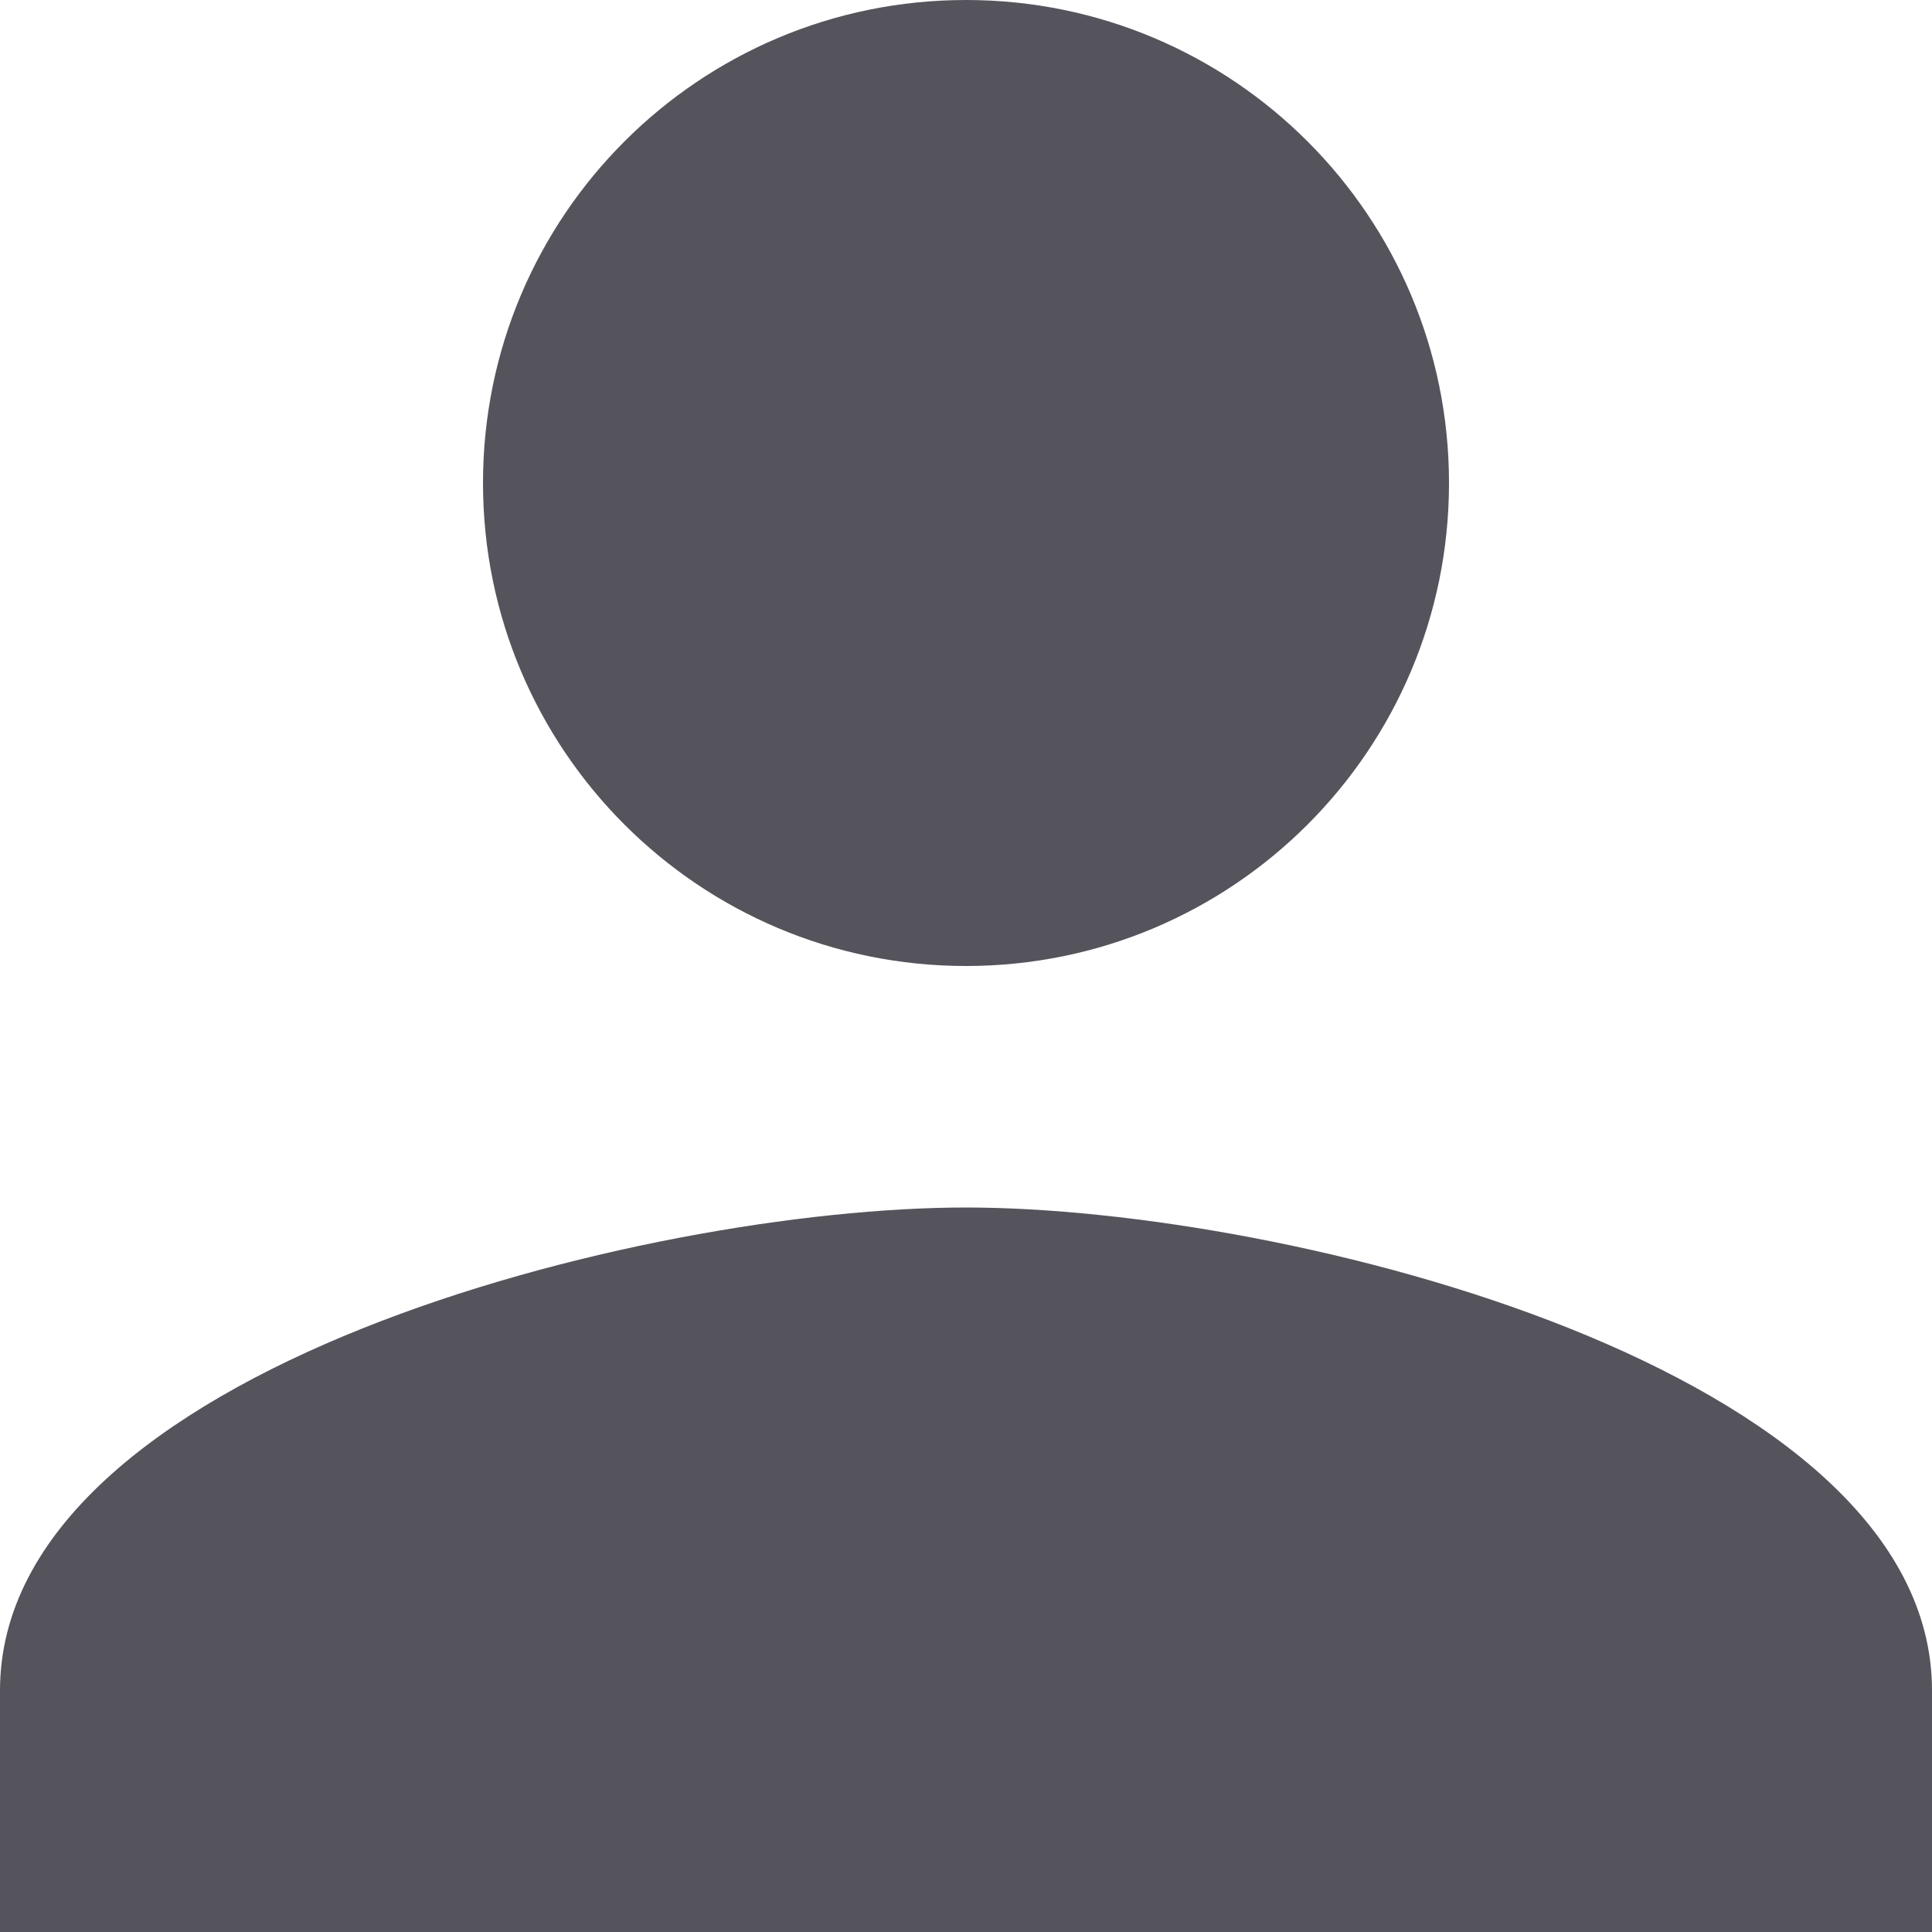
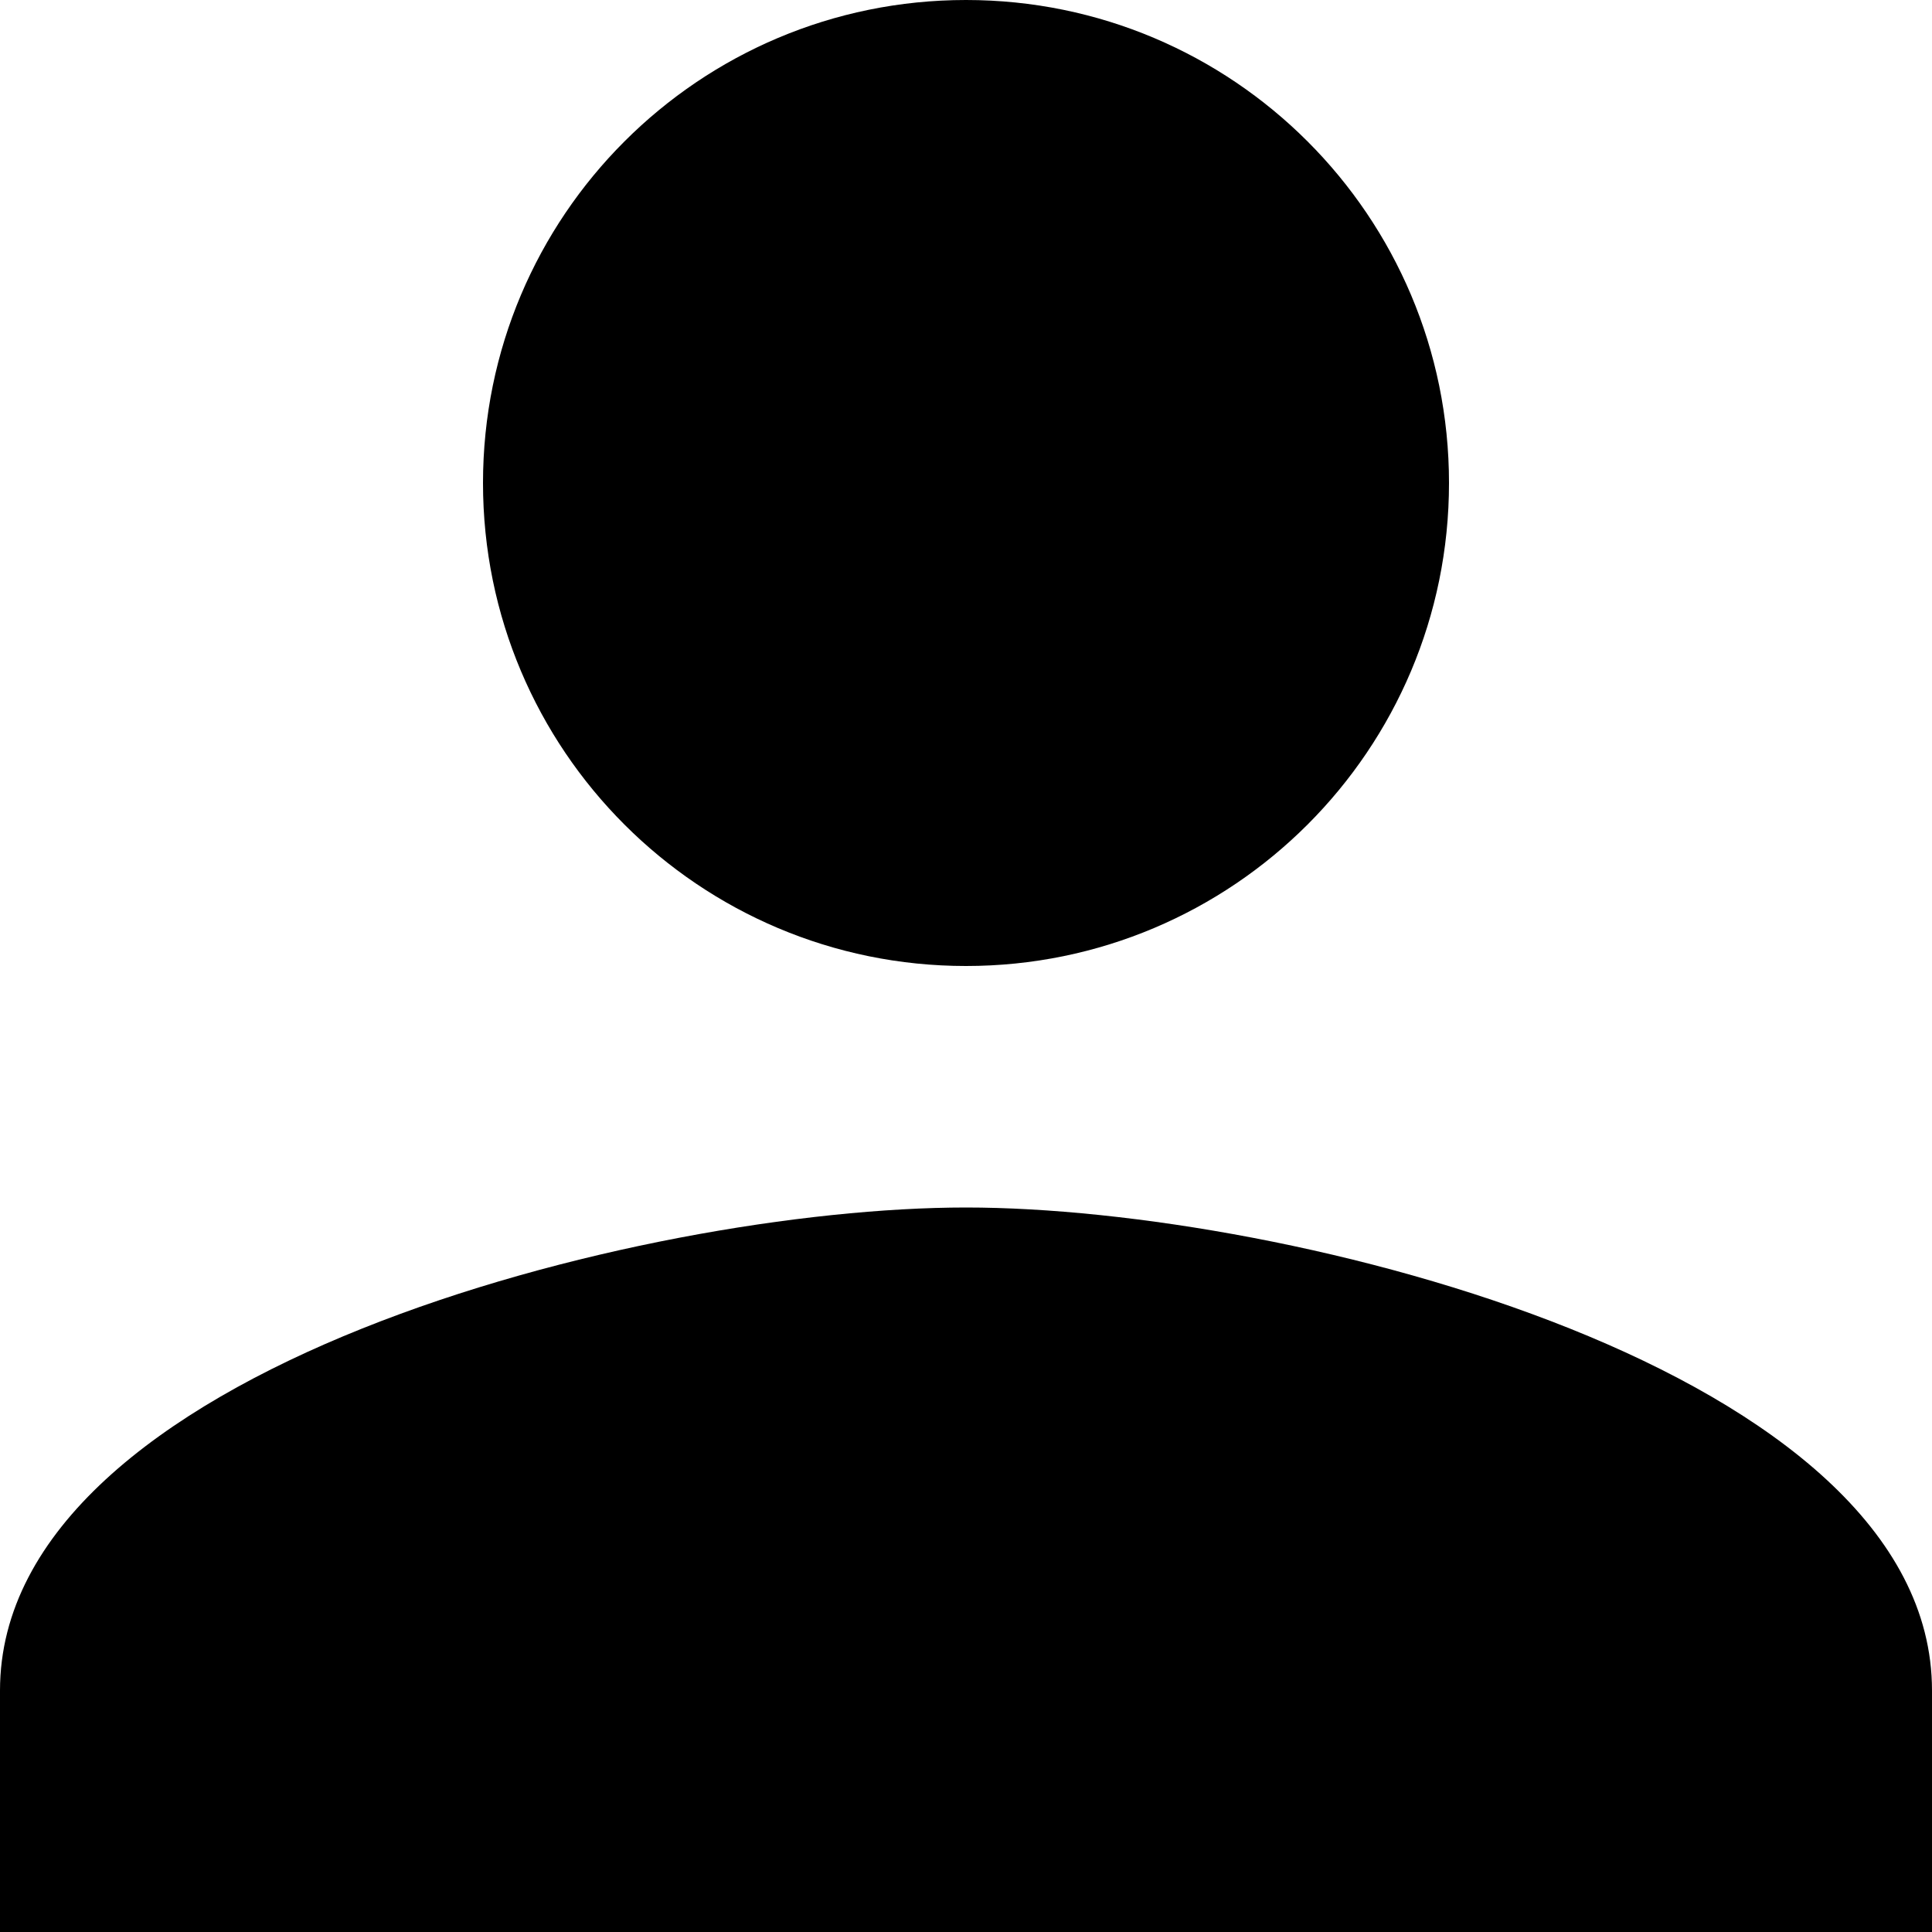
<svg xmlns="http://www.w3.org/2000/svg" width="69" height="69" fill="none" viewBox="0 0 69 69">
-   <path fill="#55545C" d="M34.5 34.5c9.53 0 17.25-7.72 17.25-17.25C51.75 7.72 44.03 0 34.5 0c-9.53 0-17.25 7.72-17.25 17.25 0 9.53 7.72 17.25 17.25 17.25Zm0 8.625c-11.514 0-34.5 5.779-34.5 17.25V69h69v-8.625c0-11.471-22.986-17.25-34.5-17.25Z" />
+   <path fill="currentColor" d="M34.5 34.5c9.53 0 17.25-7.72 17.25-17.25C51.75 7.72 44.03 0 34.5 0c-9.53 0-17.25 7.72-17.25 17.25 0 9.53 7.72 17.25 17.25 17.25Zm0 8.625c-11.514 0-34.5 5.779-34.5 17.25V69h69v-8.625c0-11.471-22.986-17.25-34.5-17.25Z" />
</svg>
